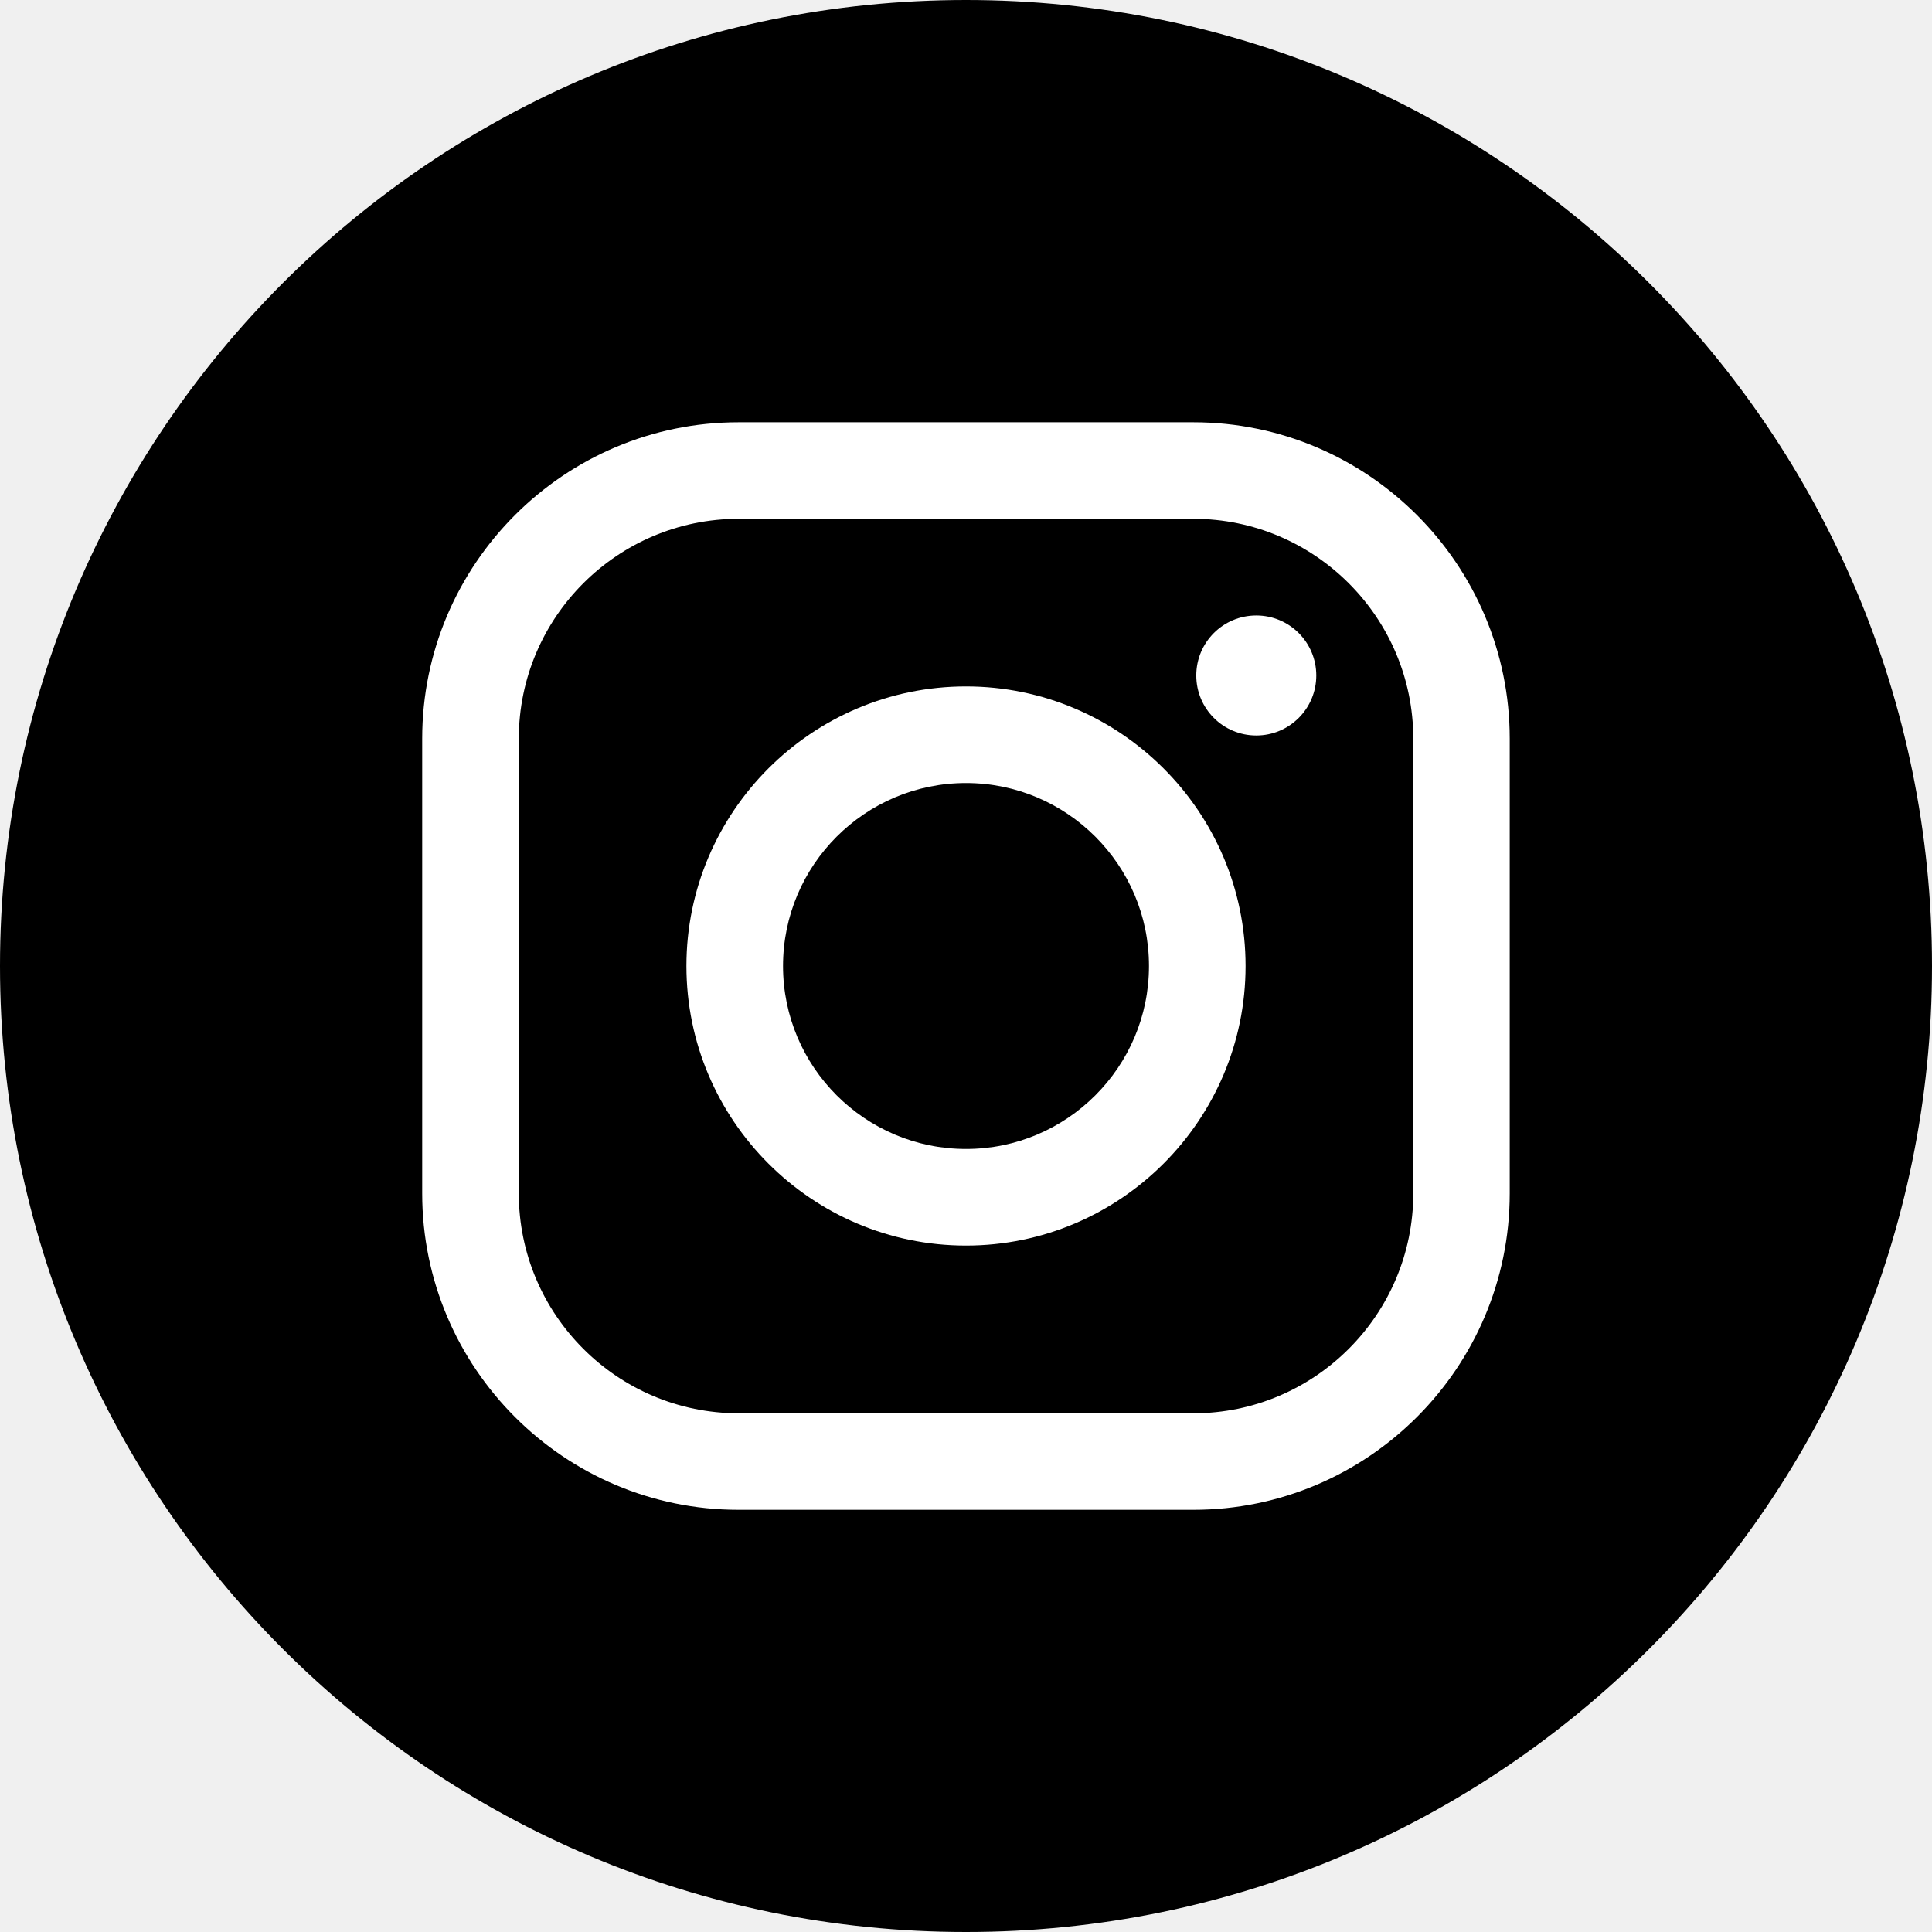
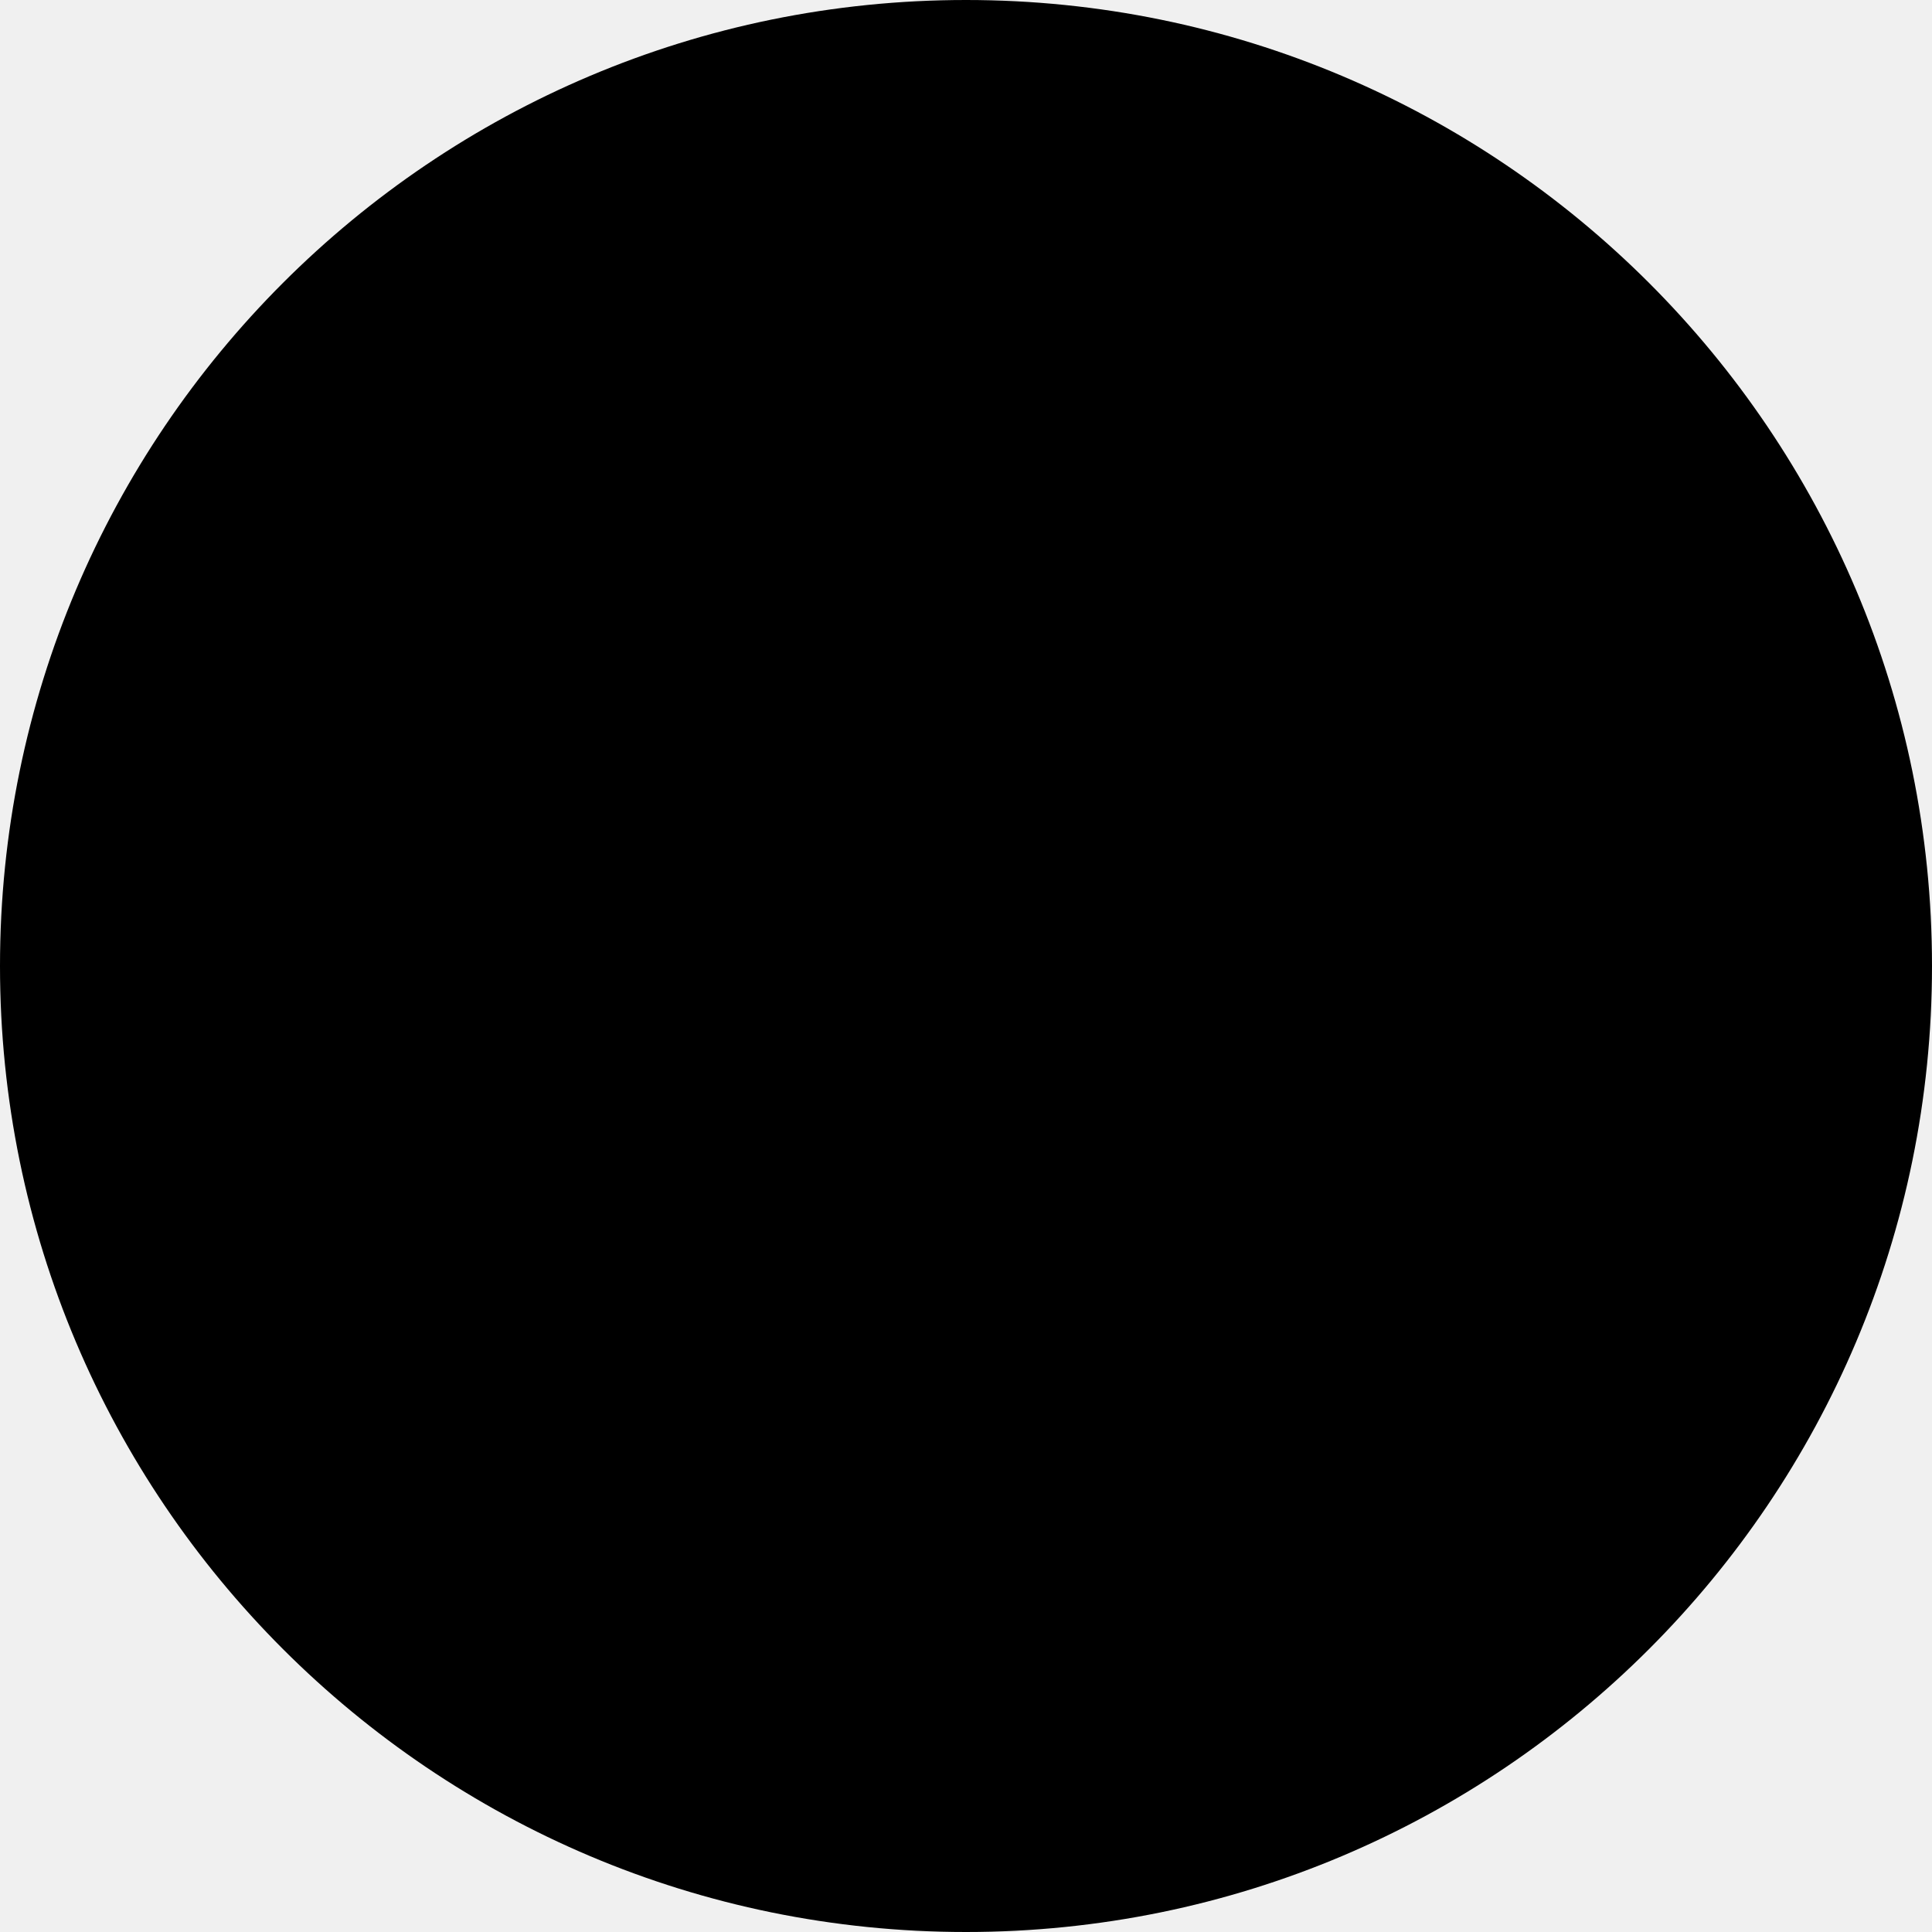
<svg xmlns="http://www.w3.org/2000/svg" id="Layer_2" data-name="Layer 2" viewBox="0 0 241.8 241.8" fill="currentColor">
-   <defs>
-     <style>
-       .cls-1 {
-         fill: #fff;
-       }
-     </style>
-   </defs>
  <g id="_àð_1" data-name="˜àð_1">
    <g>
      <circle cx="120.9" cy="120.9" r="120.9" />
      <g>
        <path class="cls-1" d="M149.35,188.96h-56.91c-21.84,0-39.6-17.77-39.6-39.6v-56.91c0-21.84,17.77-39.6,39.6-39.6h56.91c21.84,0,39.6,17.77,39.6,39.6v56.91c0,21.84-17.77,39.6-39.6,39.6ZM92.45,64.93c-15.17,0-27.52,12.35-27.52,27.52v56.91c0,15.17,12.35,27.52,27.52,27.52h56.91c15.17,0,27.52-12.35,27.52-27.52v-56.91c0-15.17-12.35-27.52-27.52-27.52h-56.91Z" />
        <path class="cls-1" d="M120.9,155.89c-19.29,0-34.99-15.7-34.99-34.99s15.7-34.99,34.99-34.99,34.99,15.7,34.99,34.99-15.7,34.99-34.99,34.99ZM120.9,98c-12.63,0-22.9,10.27-22.9,22.9s10.27,22.9,22.9,22.9,22.9-10.27,22.9-22.9-10.27-22.9-22.9-22.9Z" />
        <path class="cls-1" d="M164.74,84.54c0,4.15-3.36,7.51-7.51,7.51s-7.51-3.36-7.51-7.51,3.36-7.51,7.51-7.51,7.51,3.36,7.51,7.51Z" />
      </g>
    </g>
  </g>
</svg>
